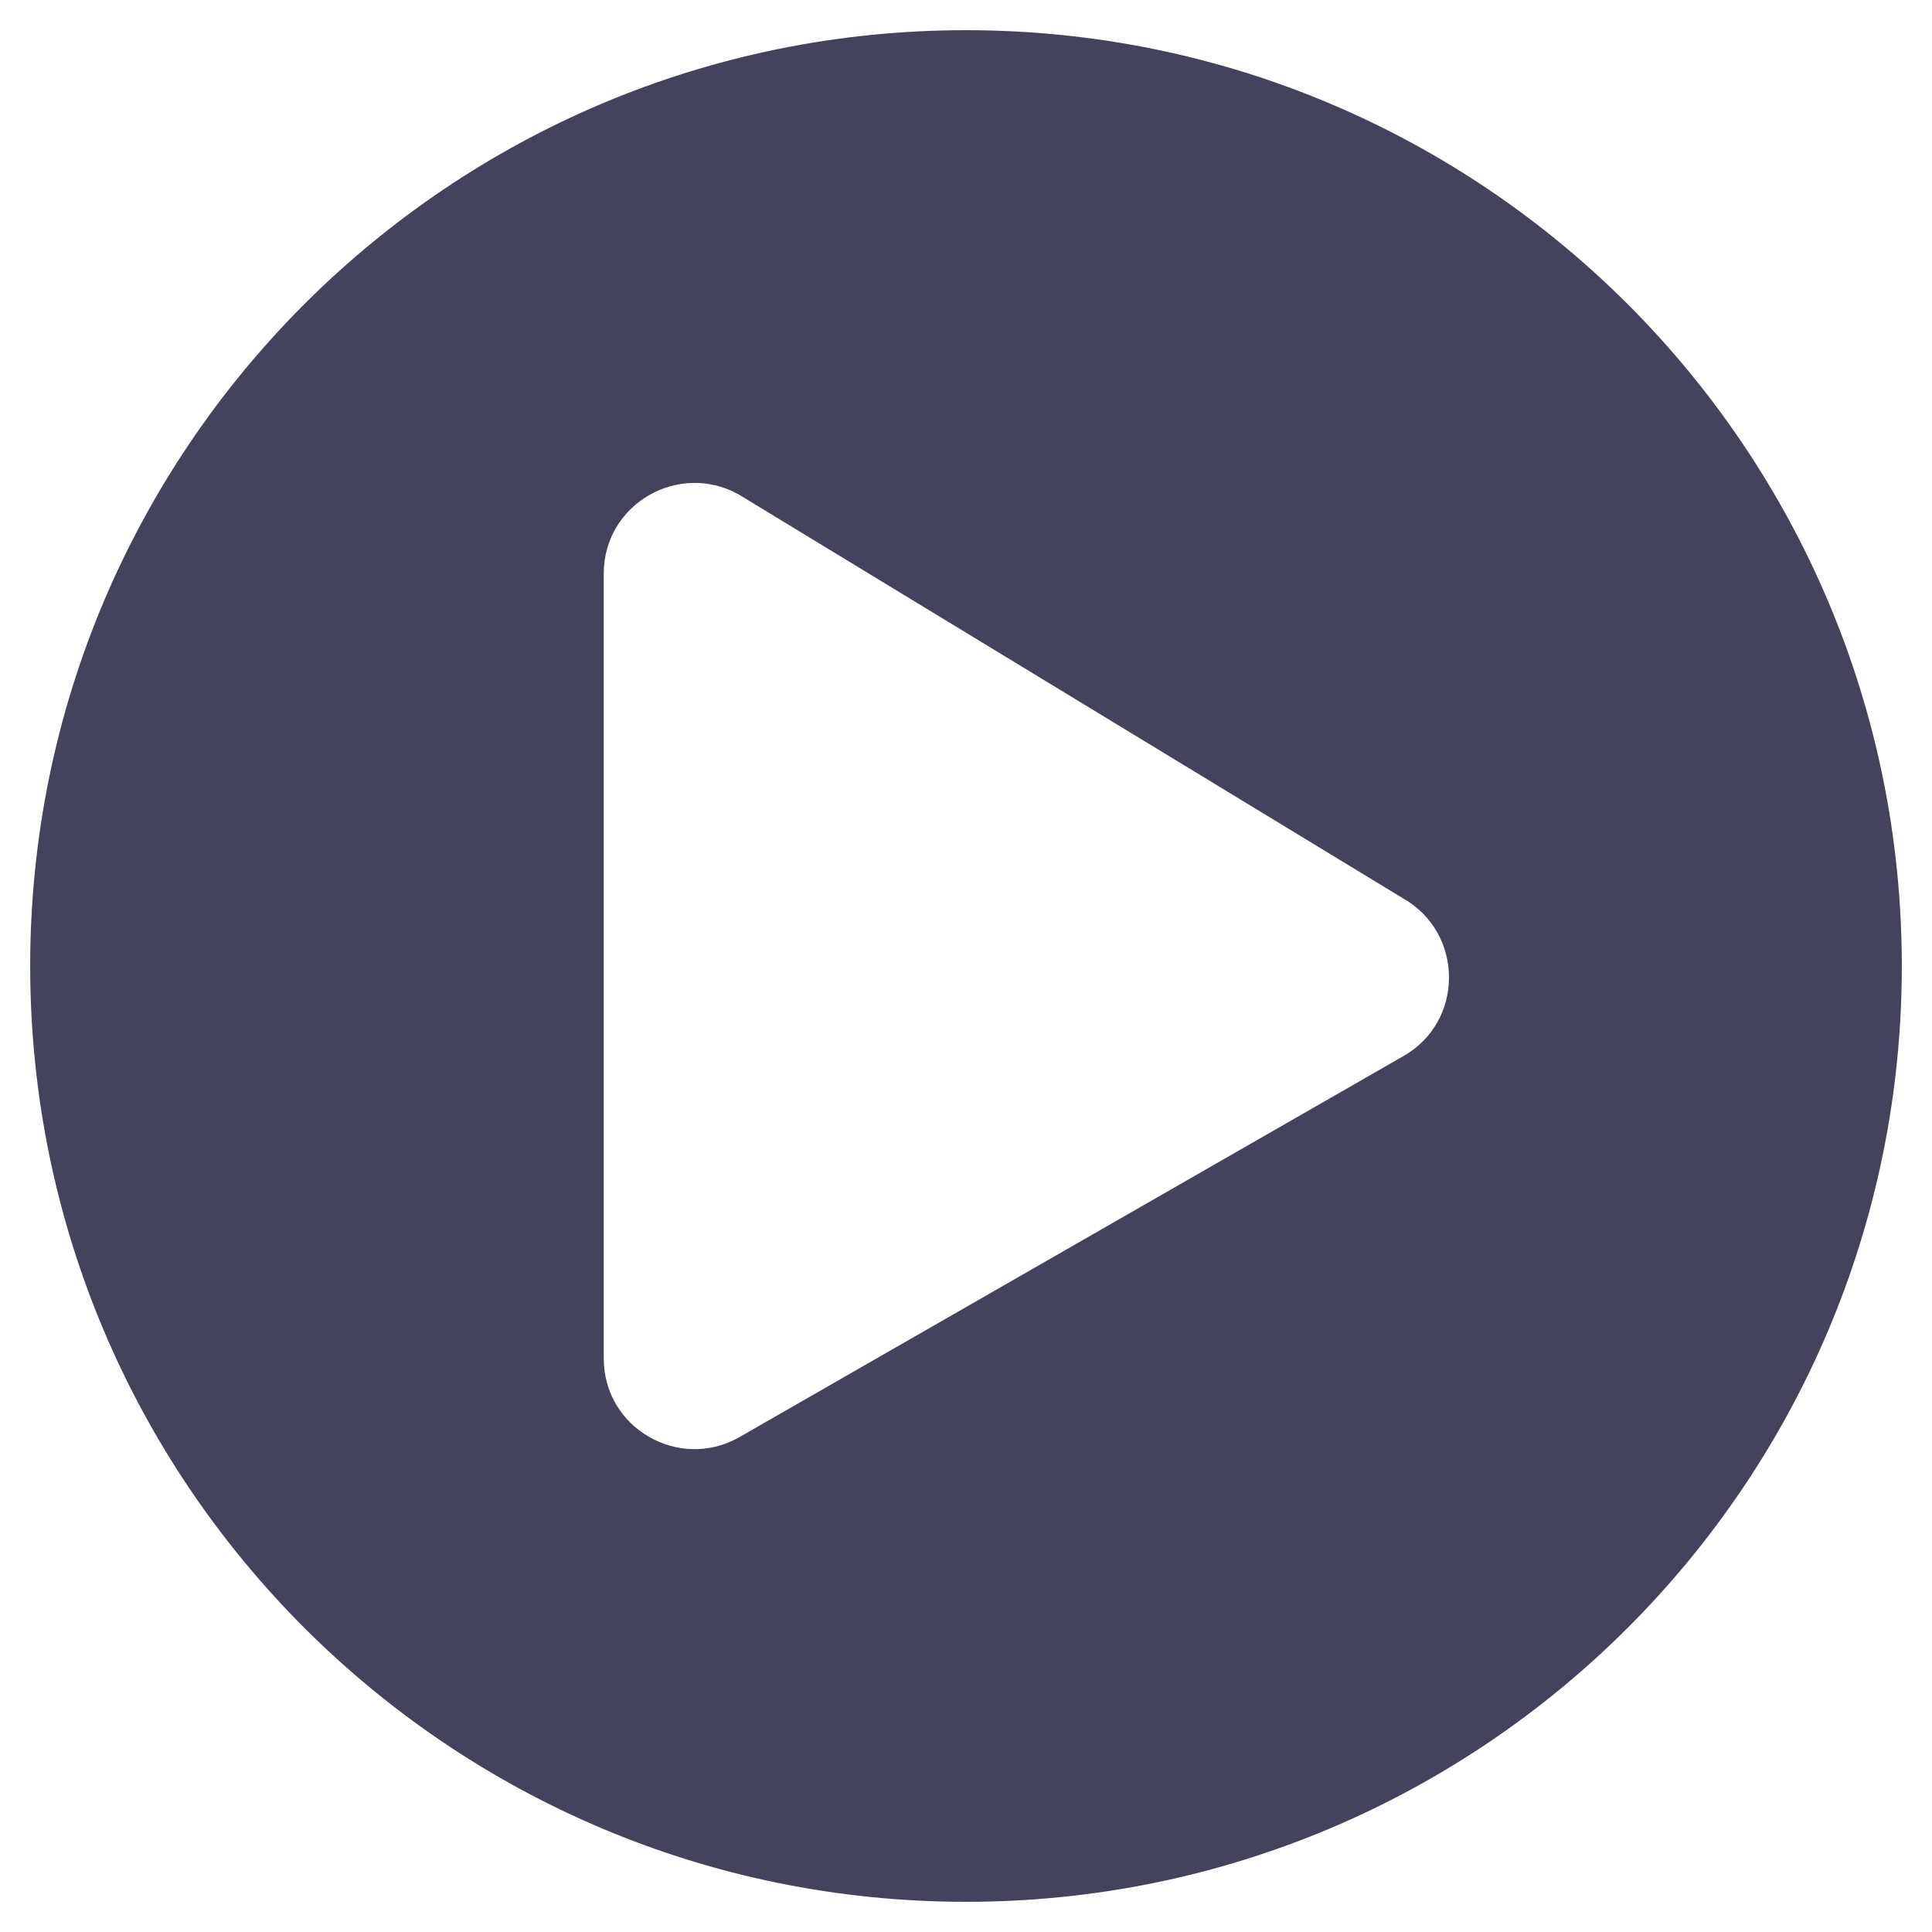
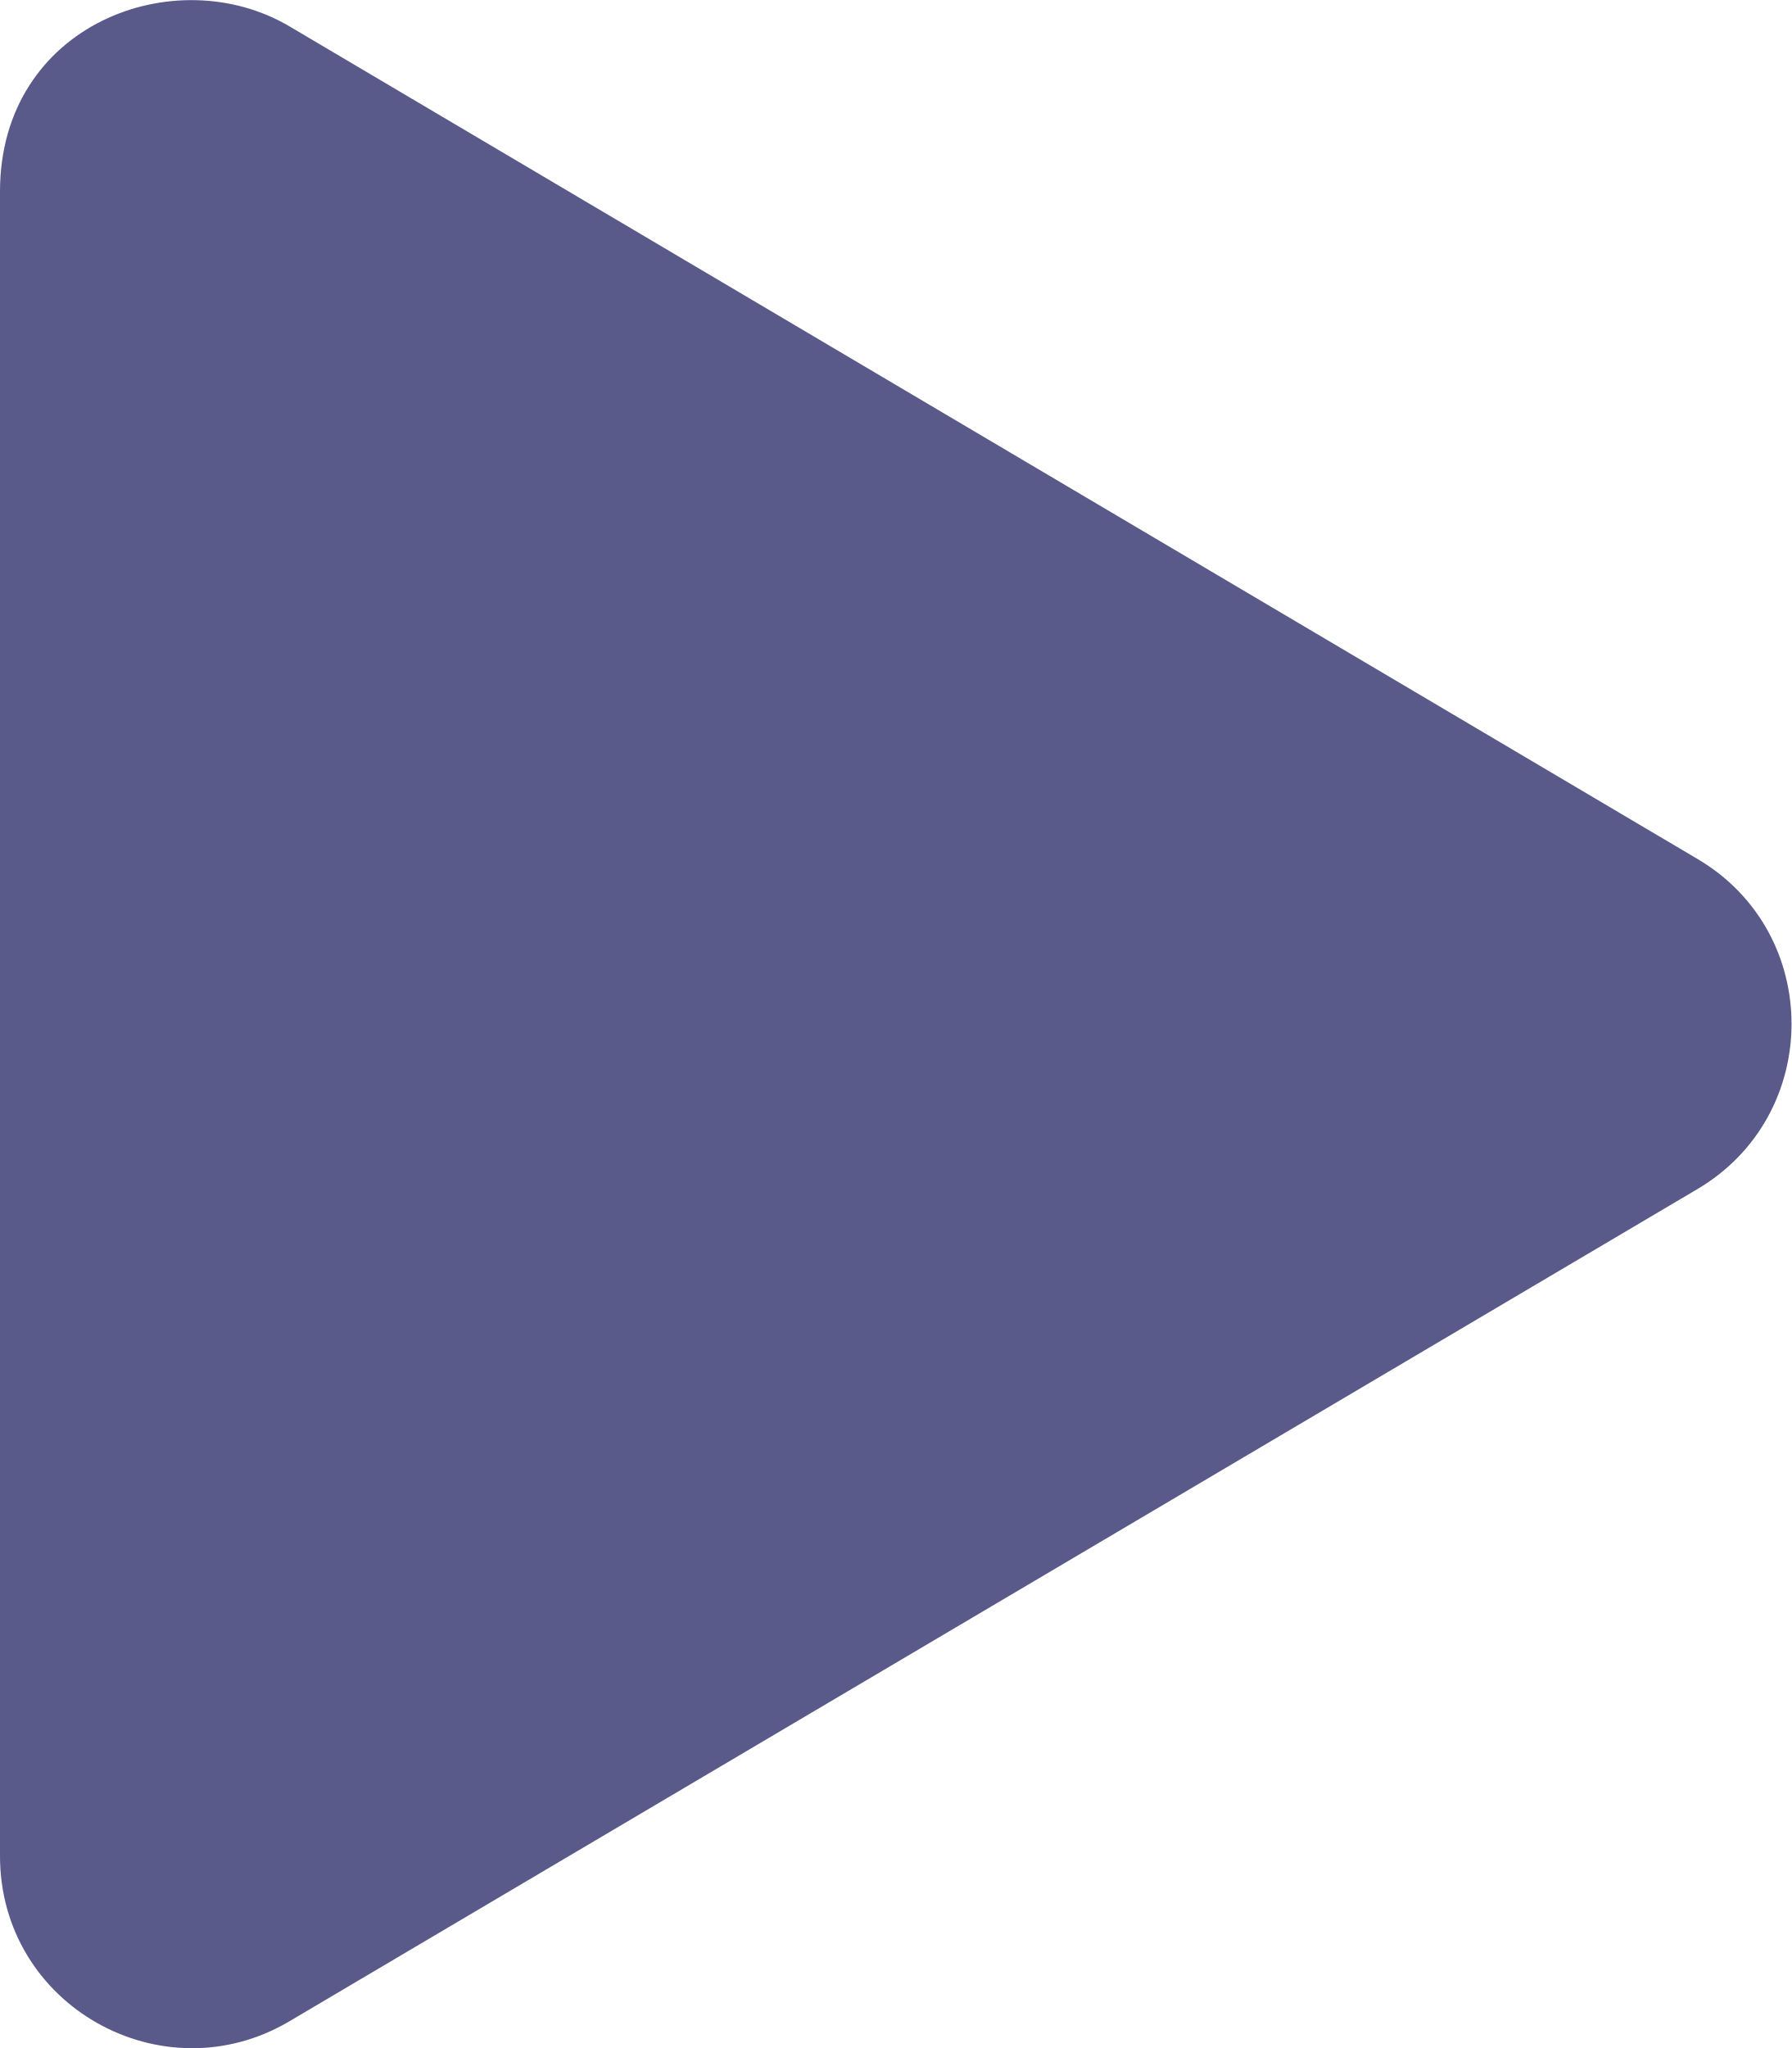
- <svg xmlns="http://www.w3.org/2000/svg" aria-hidden="true" focusable="false" data-prefix="fas" data-icon="play-circle" class="svg-inline--fa fa-play-circle fa-w-16" role="img" viewBox="0 0 512 512">
-   <path fill="#43435d" d="M256 8C119 8 8 119 8 256s111 248 248 248 248-111 248-248S393 8 256 8zm115.7 272l-176 101c-15.8 8.8-35.7-2.5-35.7-21V152c0-18.4 19.8-29.8 35.7-21l176 107c16.4 9.2 16.4 32.9 0 42z" />
+ <svg xmlns="http://www.w3.org/2000/svg" aria-hidden="true" focusable="false" data-prefix="fas" data-icon="play" class="svg-inline--fa fa-play fa-w-14" role="img" viewBox="0 0 448 512">
+   <path fill="#59598A" d="M424.4 214.7L72.4 6.6C43.8-10.3 0 6.1 0 47.9V464c0 37.5 40.7 60.1 72.4     41.3l352-208c31.4-18.5 31.5-64.1 0-82.6z">
+   </path>
</svg>
